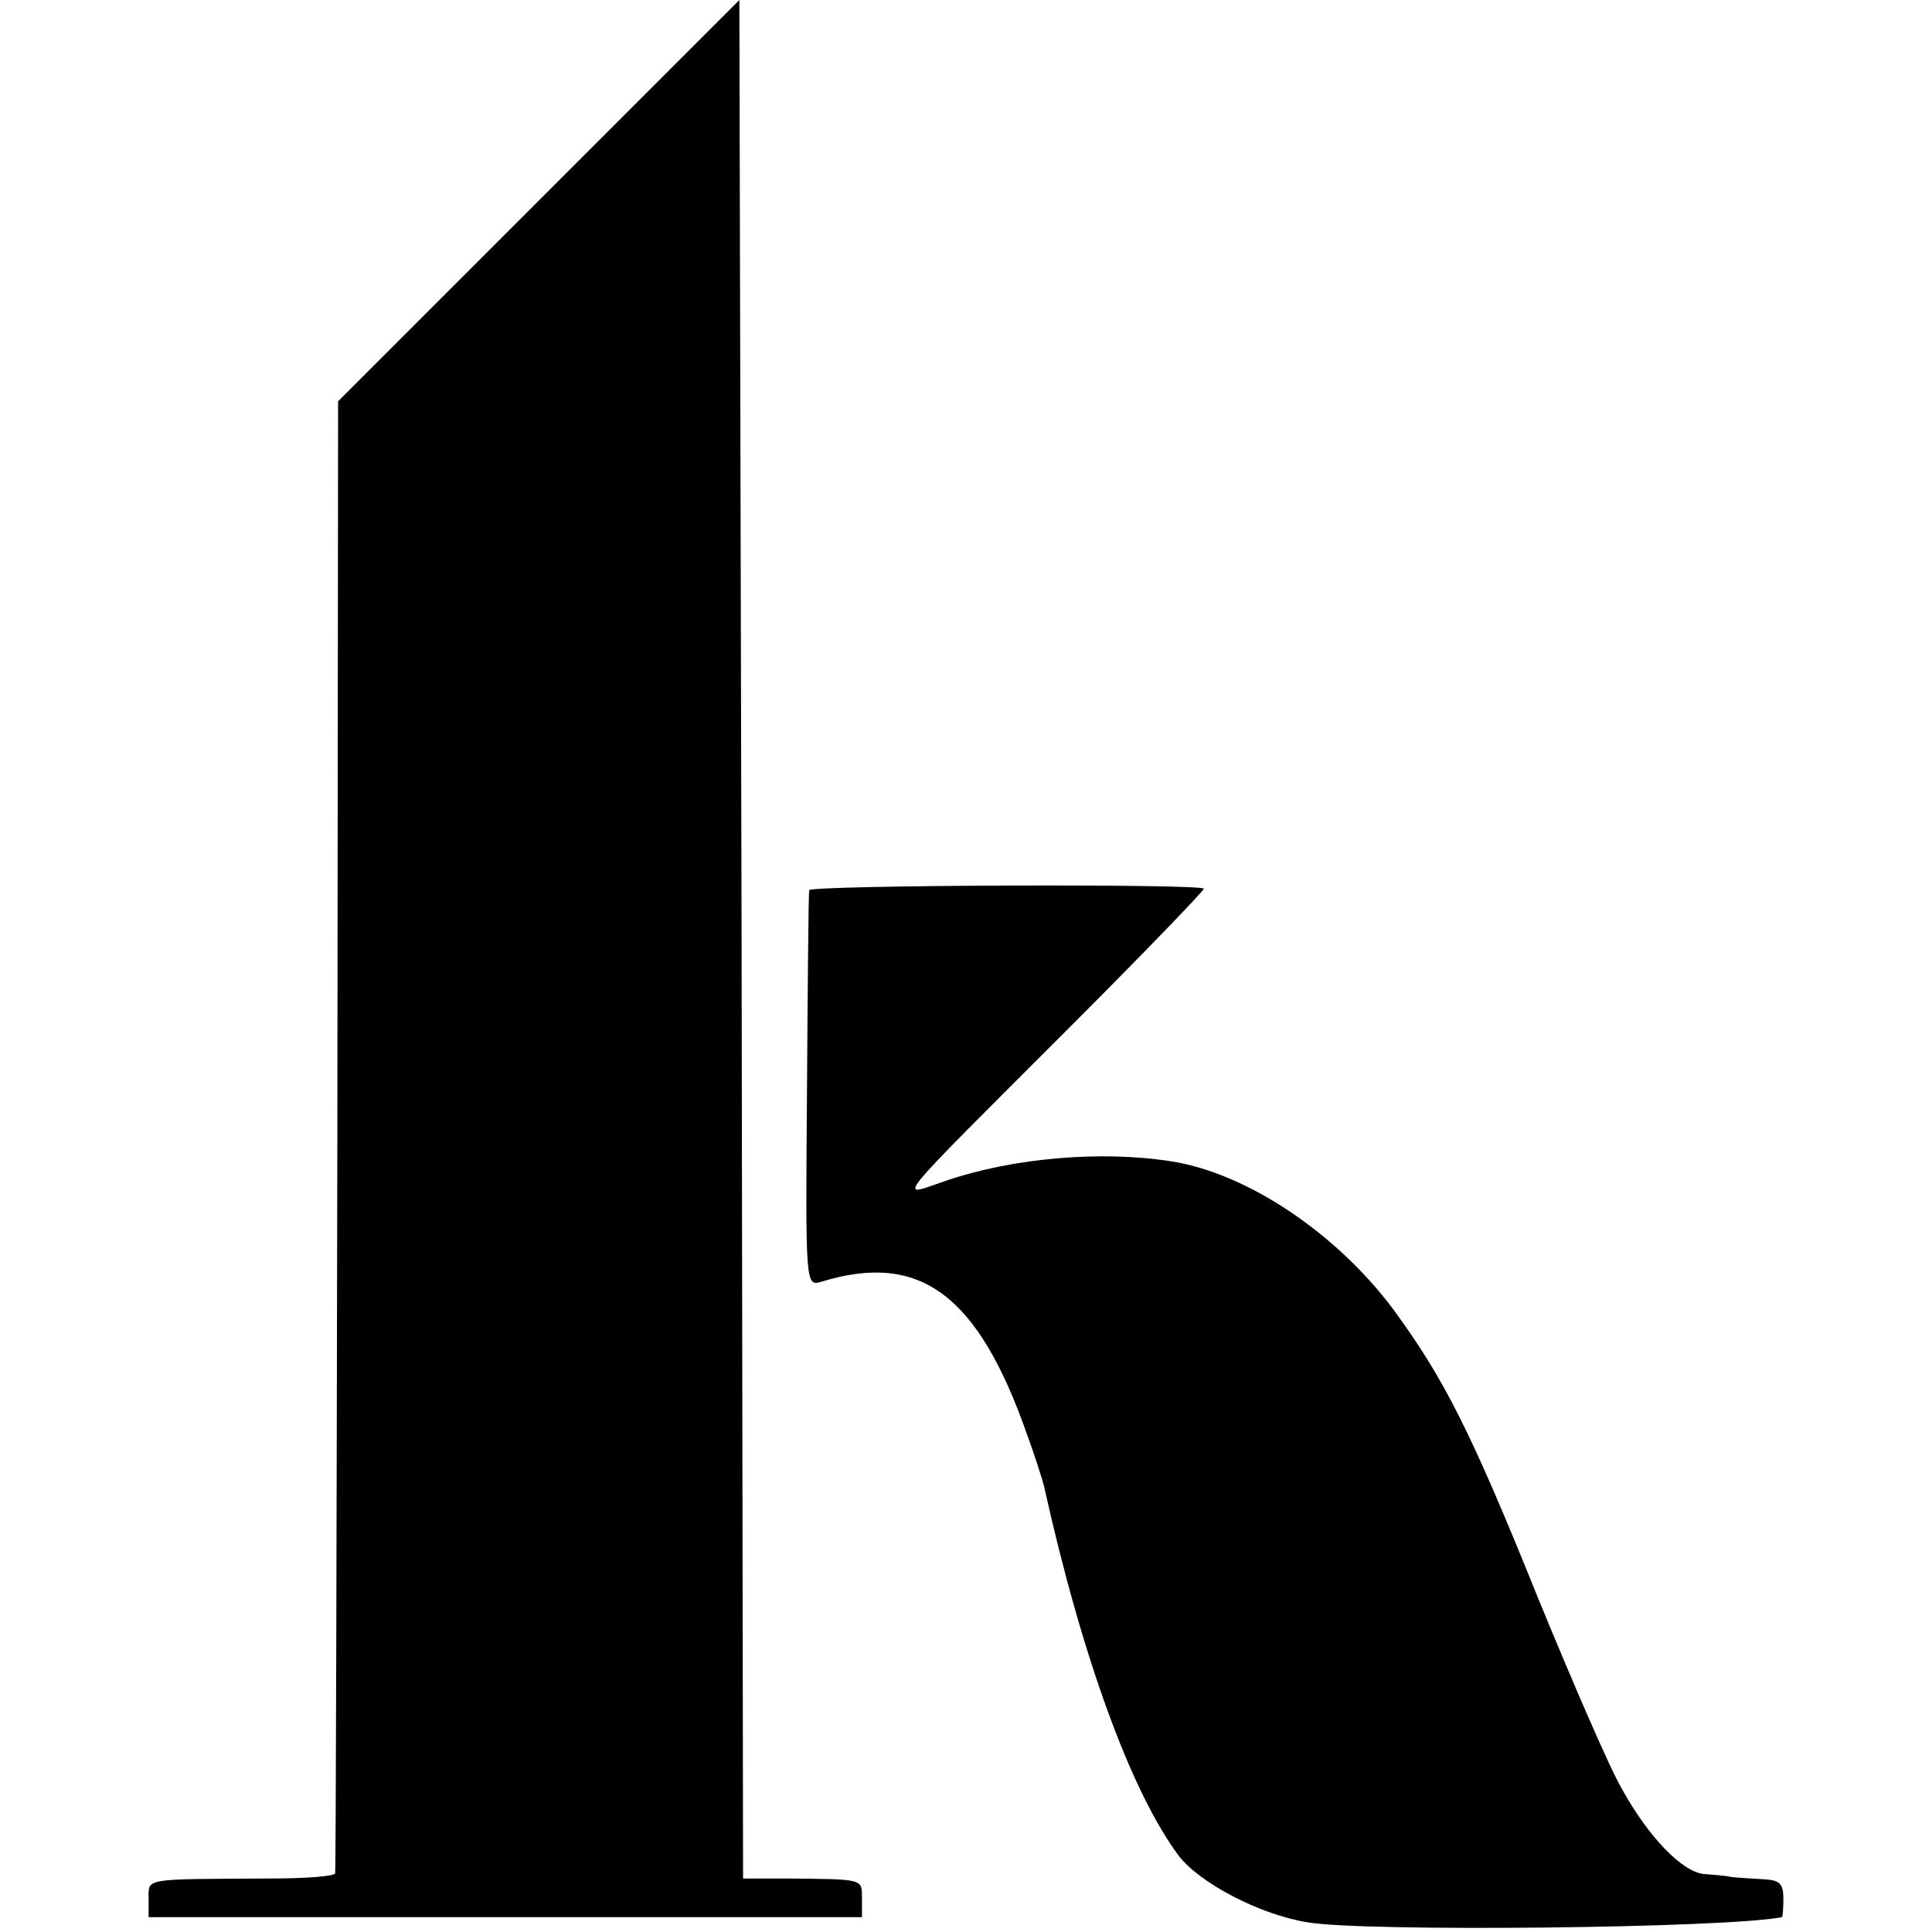
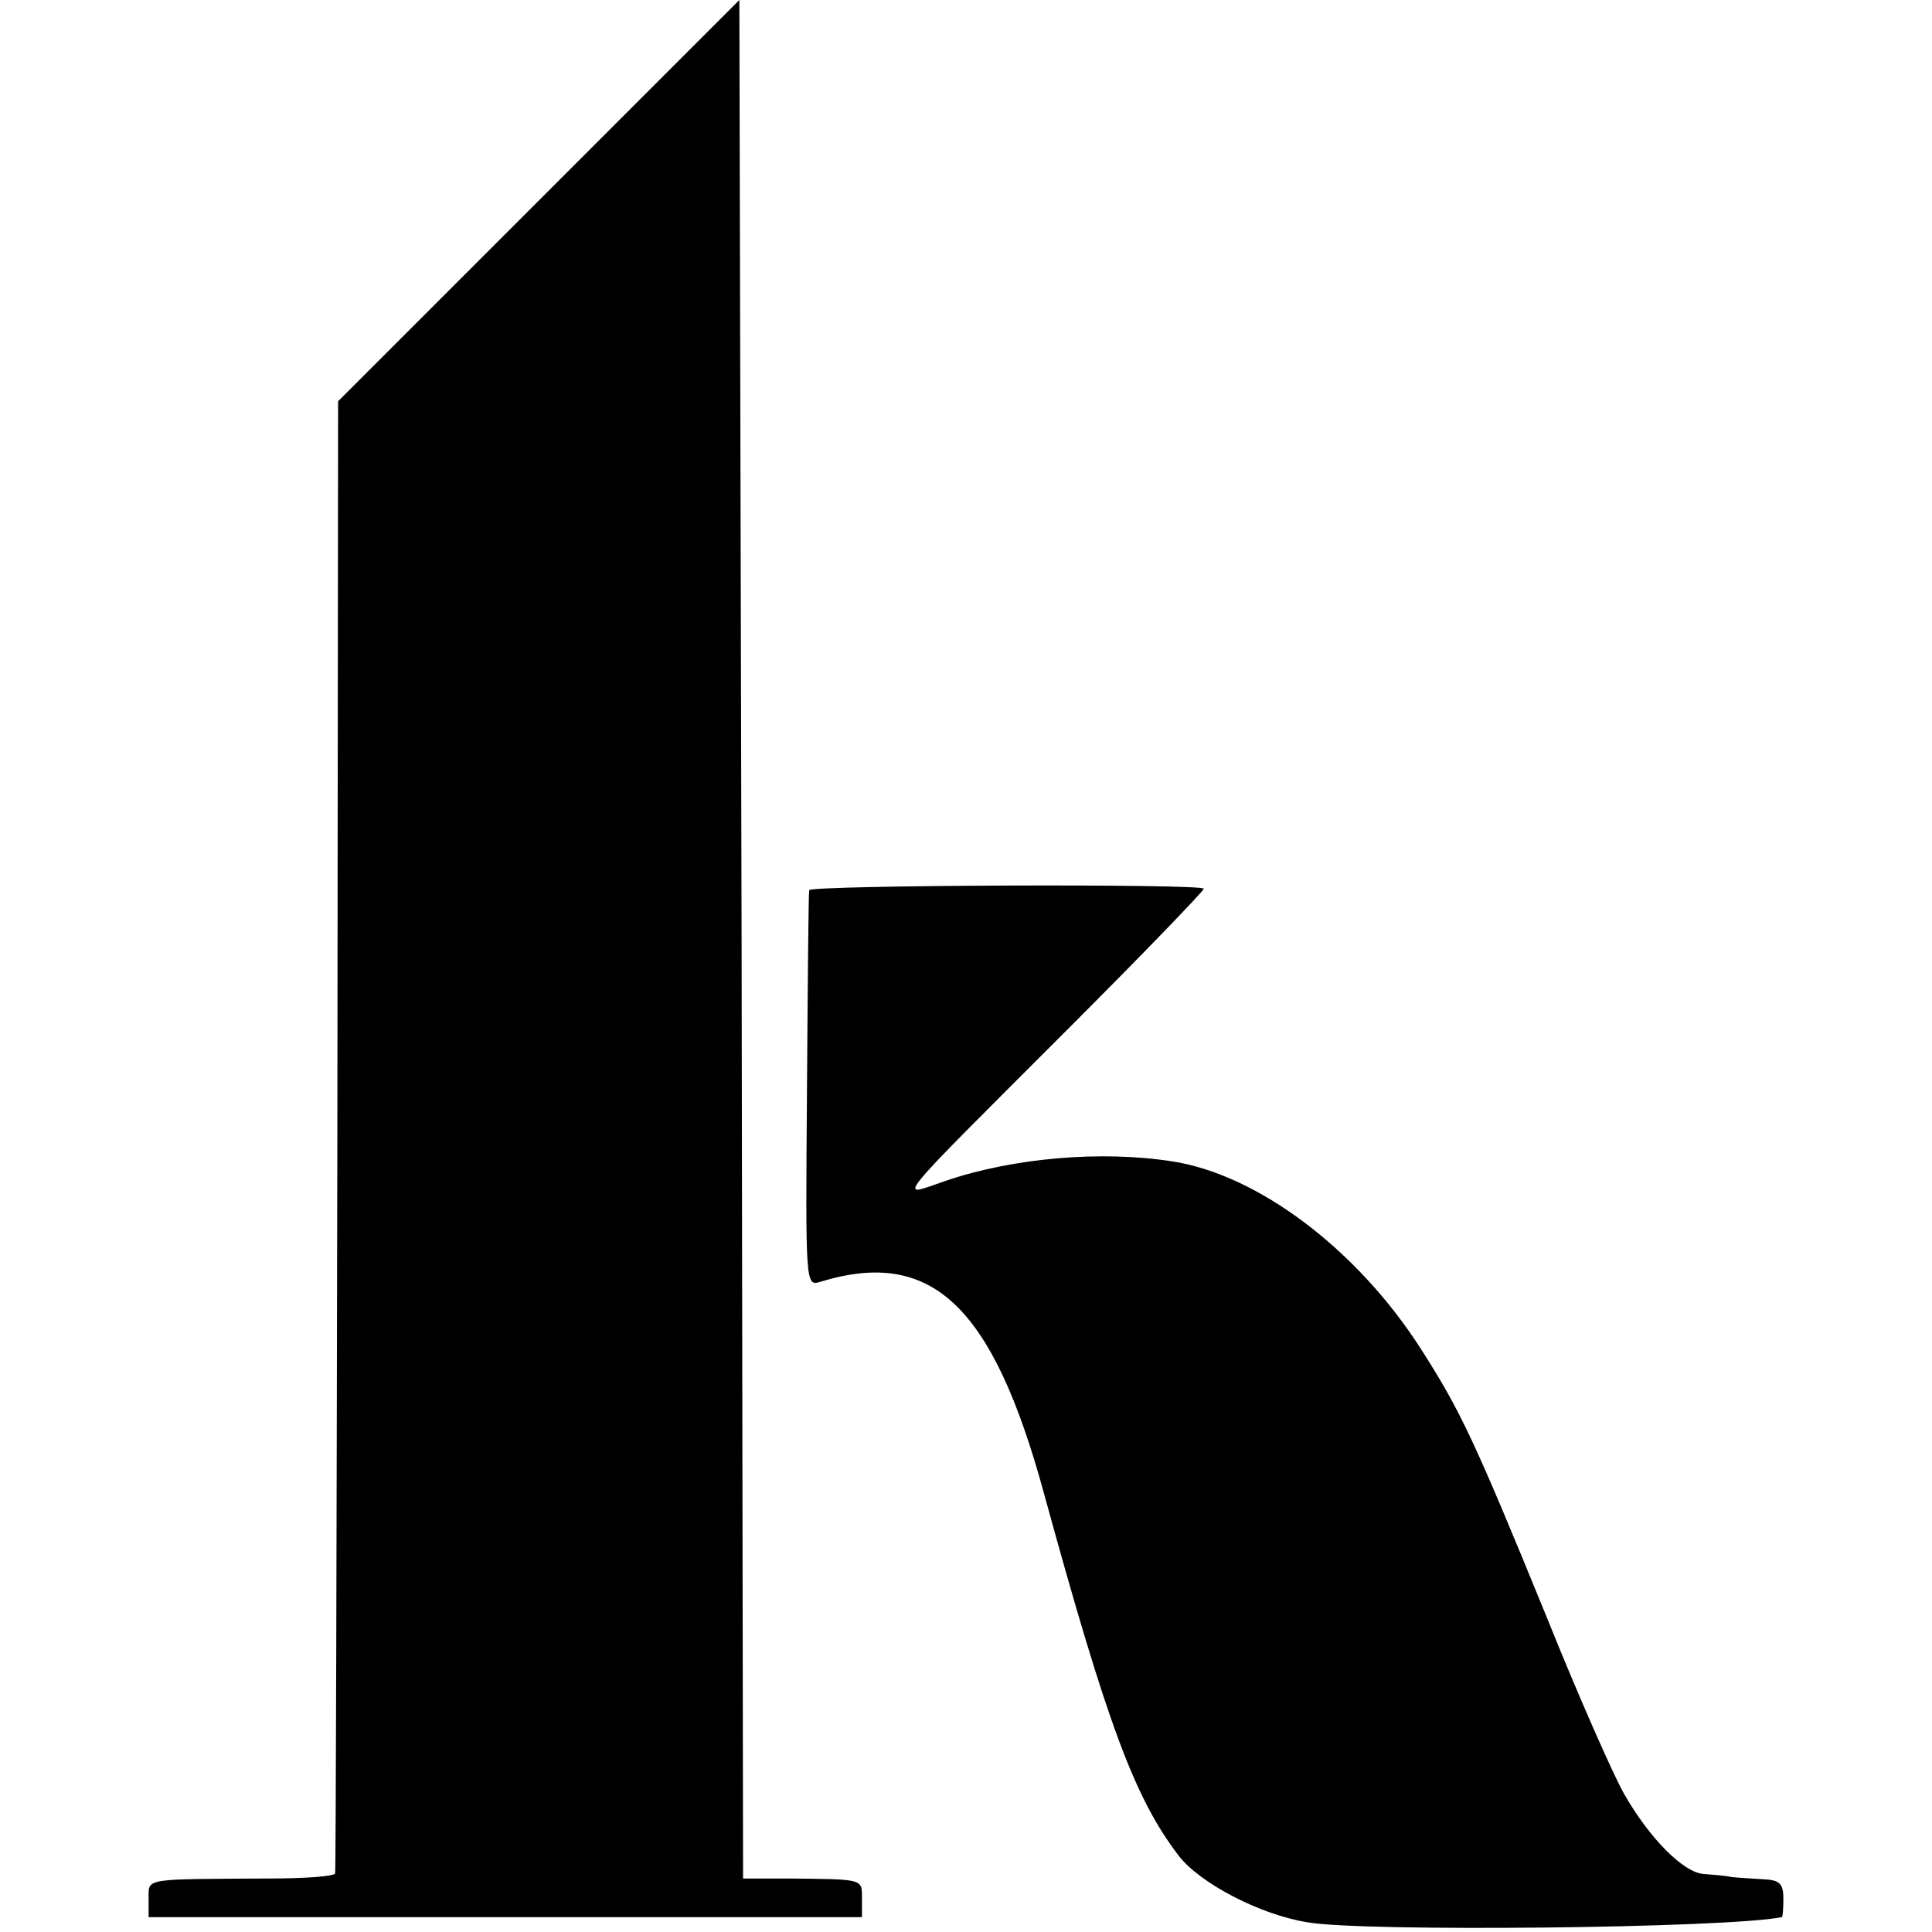
<svg xmlns="http://www.w3.org/2000/svg" version="1.0" width="260pt" height="260pt" viewBox="0 0 260 260" preserveAspectRatio="xMidYMid meet">
  <g transform="translate(0,260) scale(0.1,-0.1)" fill="#000000" stroke="none">
    <path d="M725 2330 l-270 -270 -1 -988 c-1 -543 -2 -990 -3 -993 0 -4 -40 -7 -88 -7 -171 -1 -163 1 -163 -27 l0 -25 480 0 480 0 0 25 c0 27 3 26 -102 27 l-58 0 -2 1264 -3 1264 -270 -270z" />
-     <path d="M1089 1402 c-1 -4 -2 -125 -3 -270 -2 -261 -2 -263 19 -257 133 41 211 -17 277 -205 11 -30 21 -62 23 -70 51 -230 117 -411 181 -497 28 -37 110 -80 174 -90 74 -13 563 -8 638 7 1 0 2 11 2 25 0 20 -5 25 -27 26 -16 1 -35 2 -43 3 -8 2 -25 3 -37 4 -29 3 -74 49 -110 114 -17 29 -67 145 -113 257 -91 226 -127 296 -195 389 -77 103 -197 183 -298 199 -94 15 -213 5 -304 -26 -65 -22 -81 -41 165 205 100 100 182 185 182 188 0 7 -530 5 -531 -2z" />
+     <path d="M1089 1402 c-1 -4 -2 -125 -3 -270 -2 -262 -2 -263 18 -257 150 46 232 -32 301 -285 85 -310 122 -410 181 -487 28 -37 110 -80 174 -90 74 -13 563 -8 638 7 1 0 2 11 2 25 0 20 -5 25 -27 26 -16 1 -35 2 -43 3 -8 2 -25 3 -37 4 -28 2 -74 49 -108 109 -15 27 -61 131 -102 233 -100 245 -118 282 -171 365 -86 134 -219 234 -334 252 -95 15 -214 5 -305 -26 -65 -22 -81 -41 165 205 100 100 182 185 182 188 0 7 -530 5 -531 -2z" />
  </g>
</svg>
